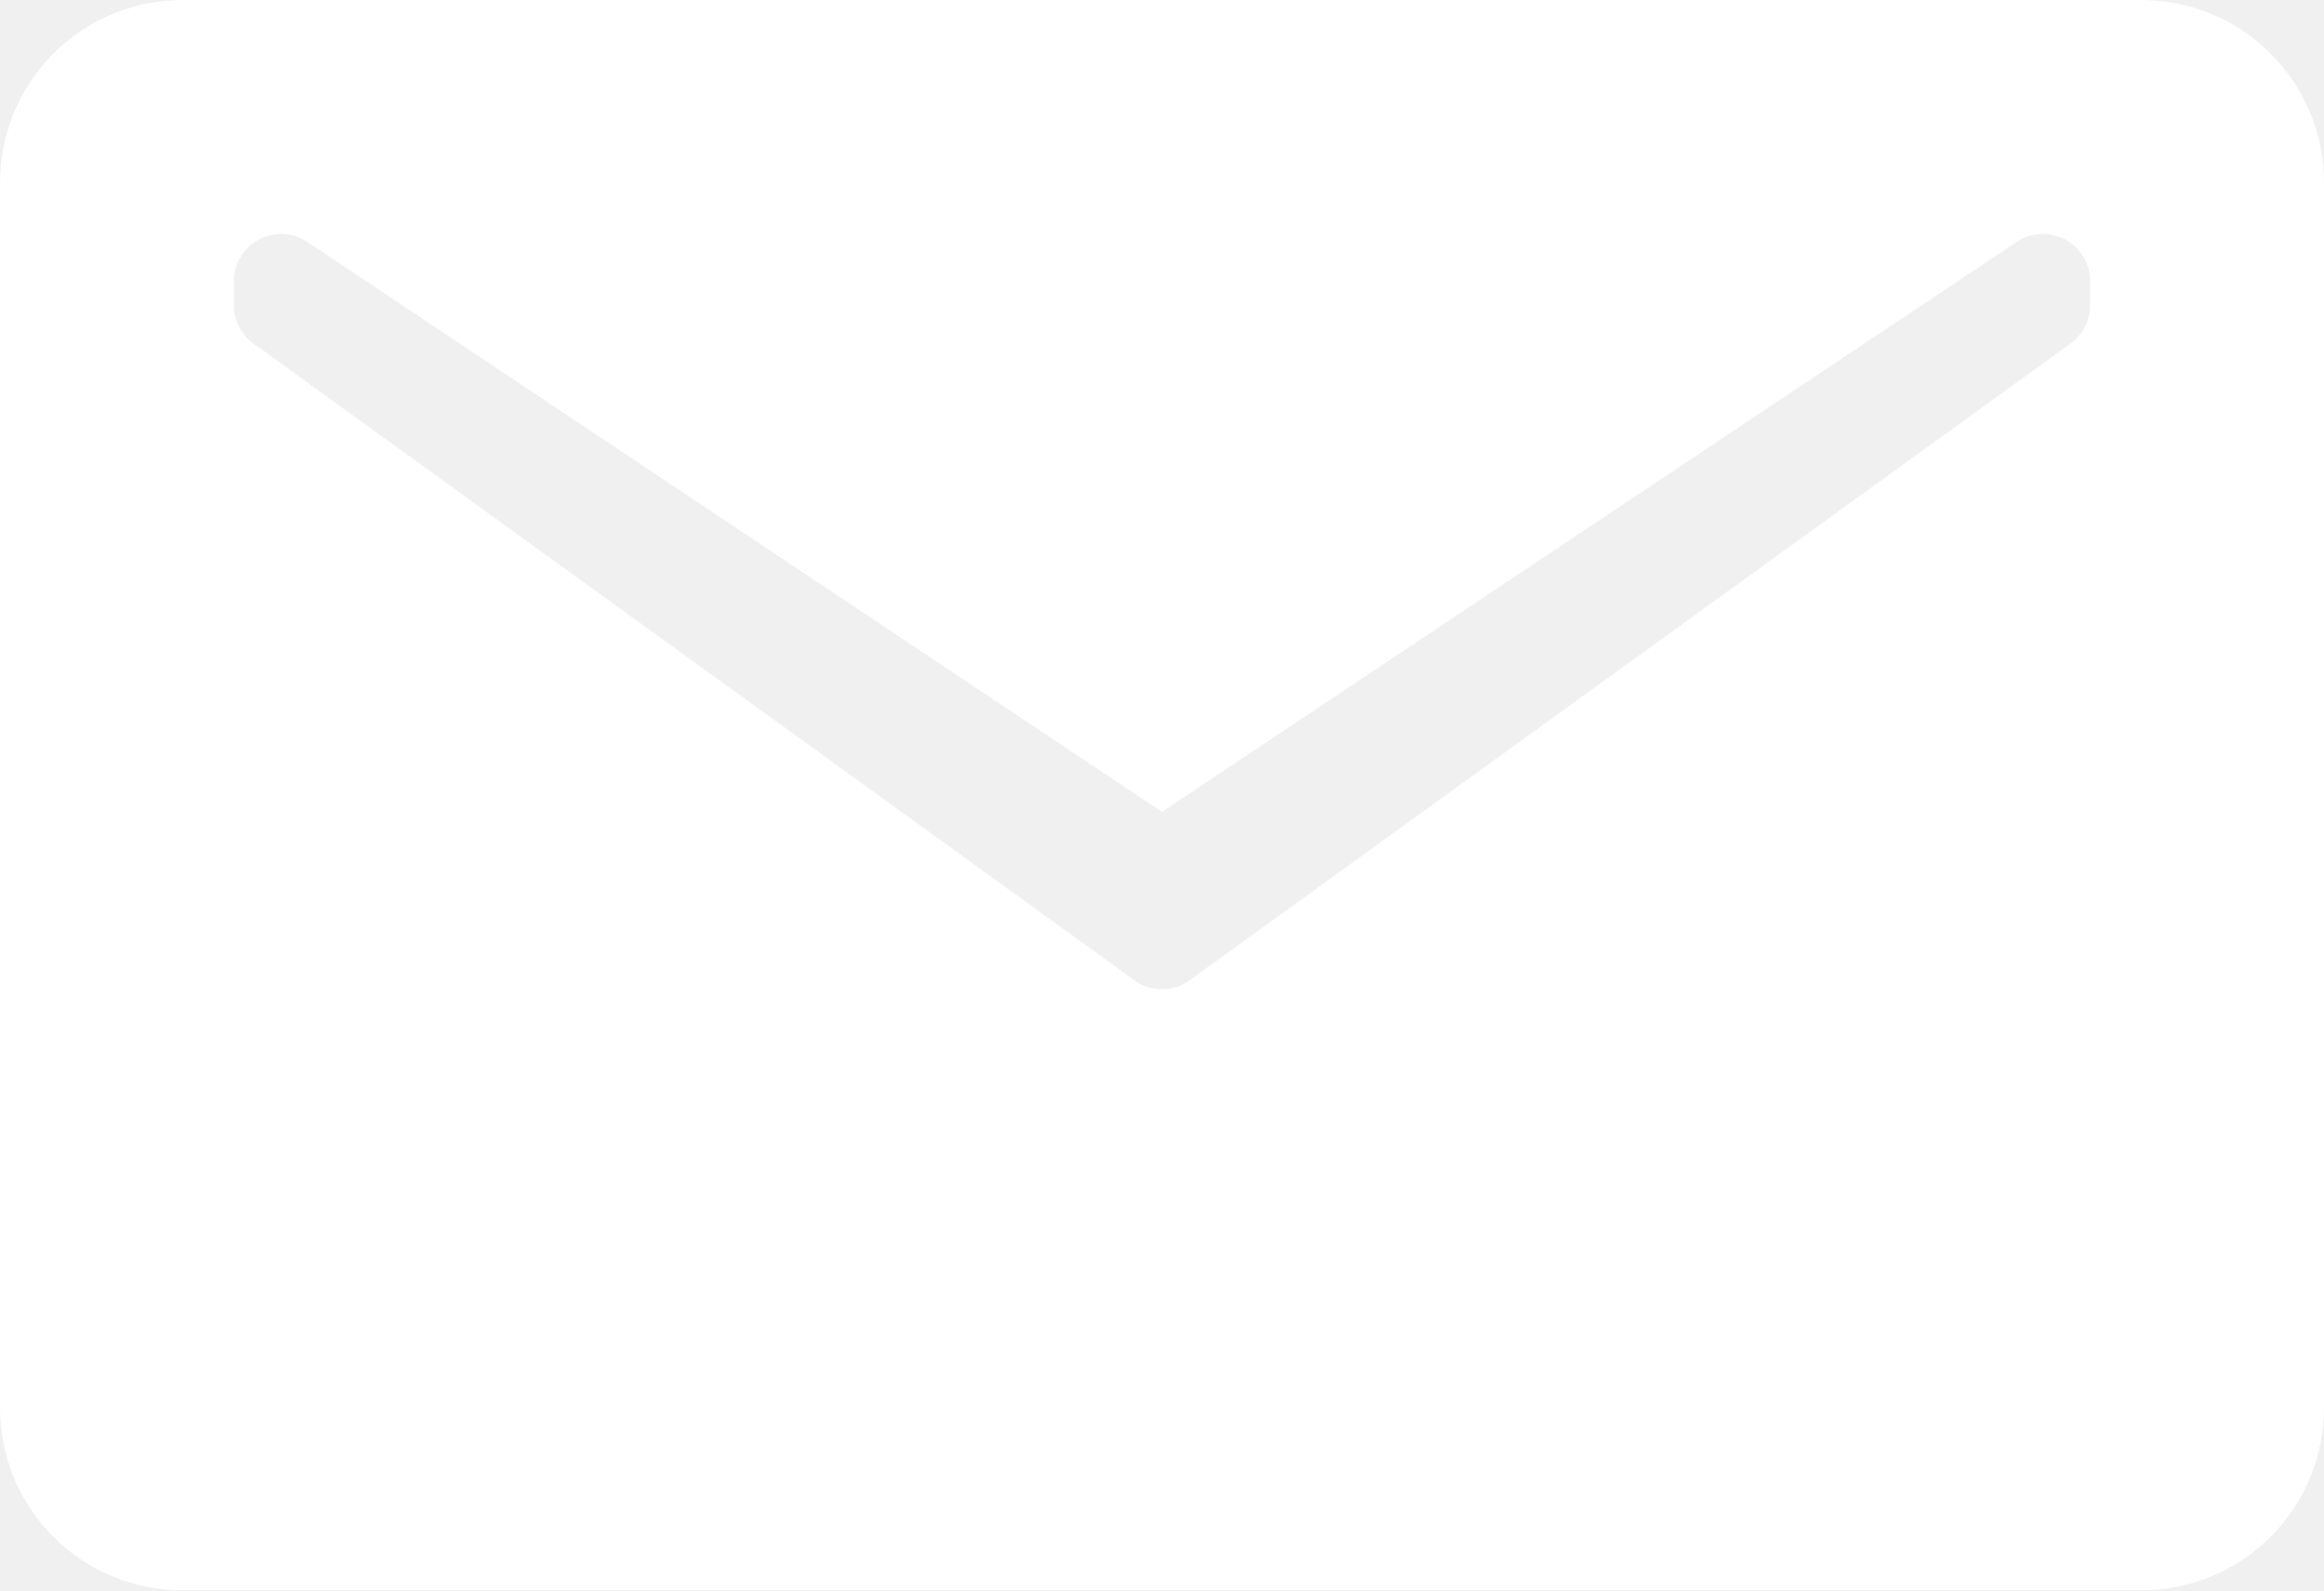
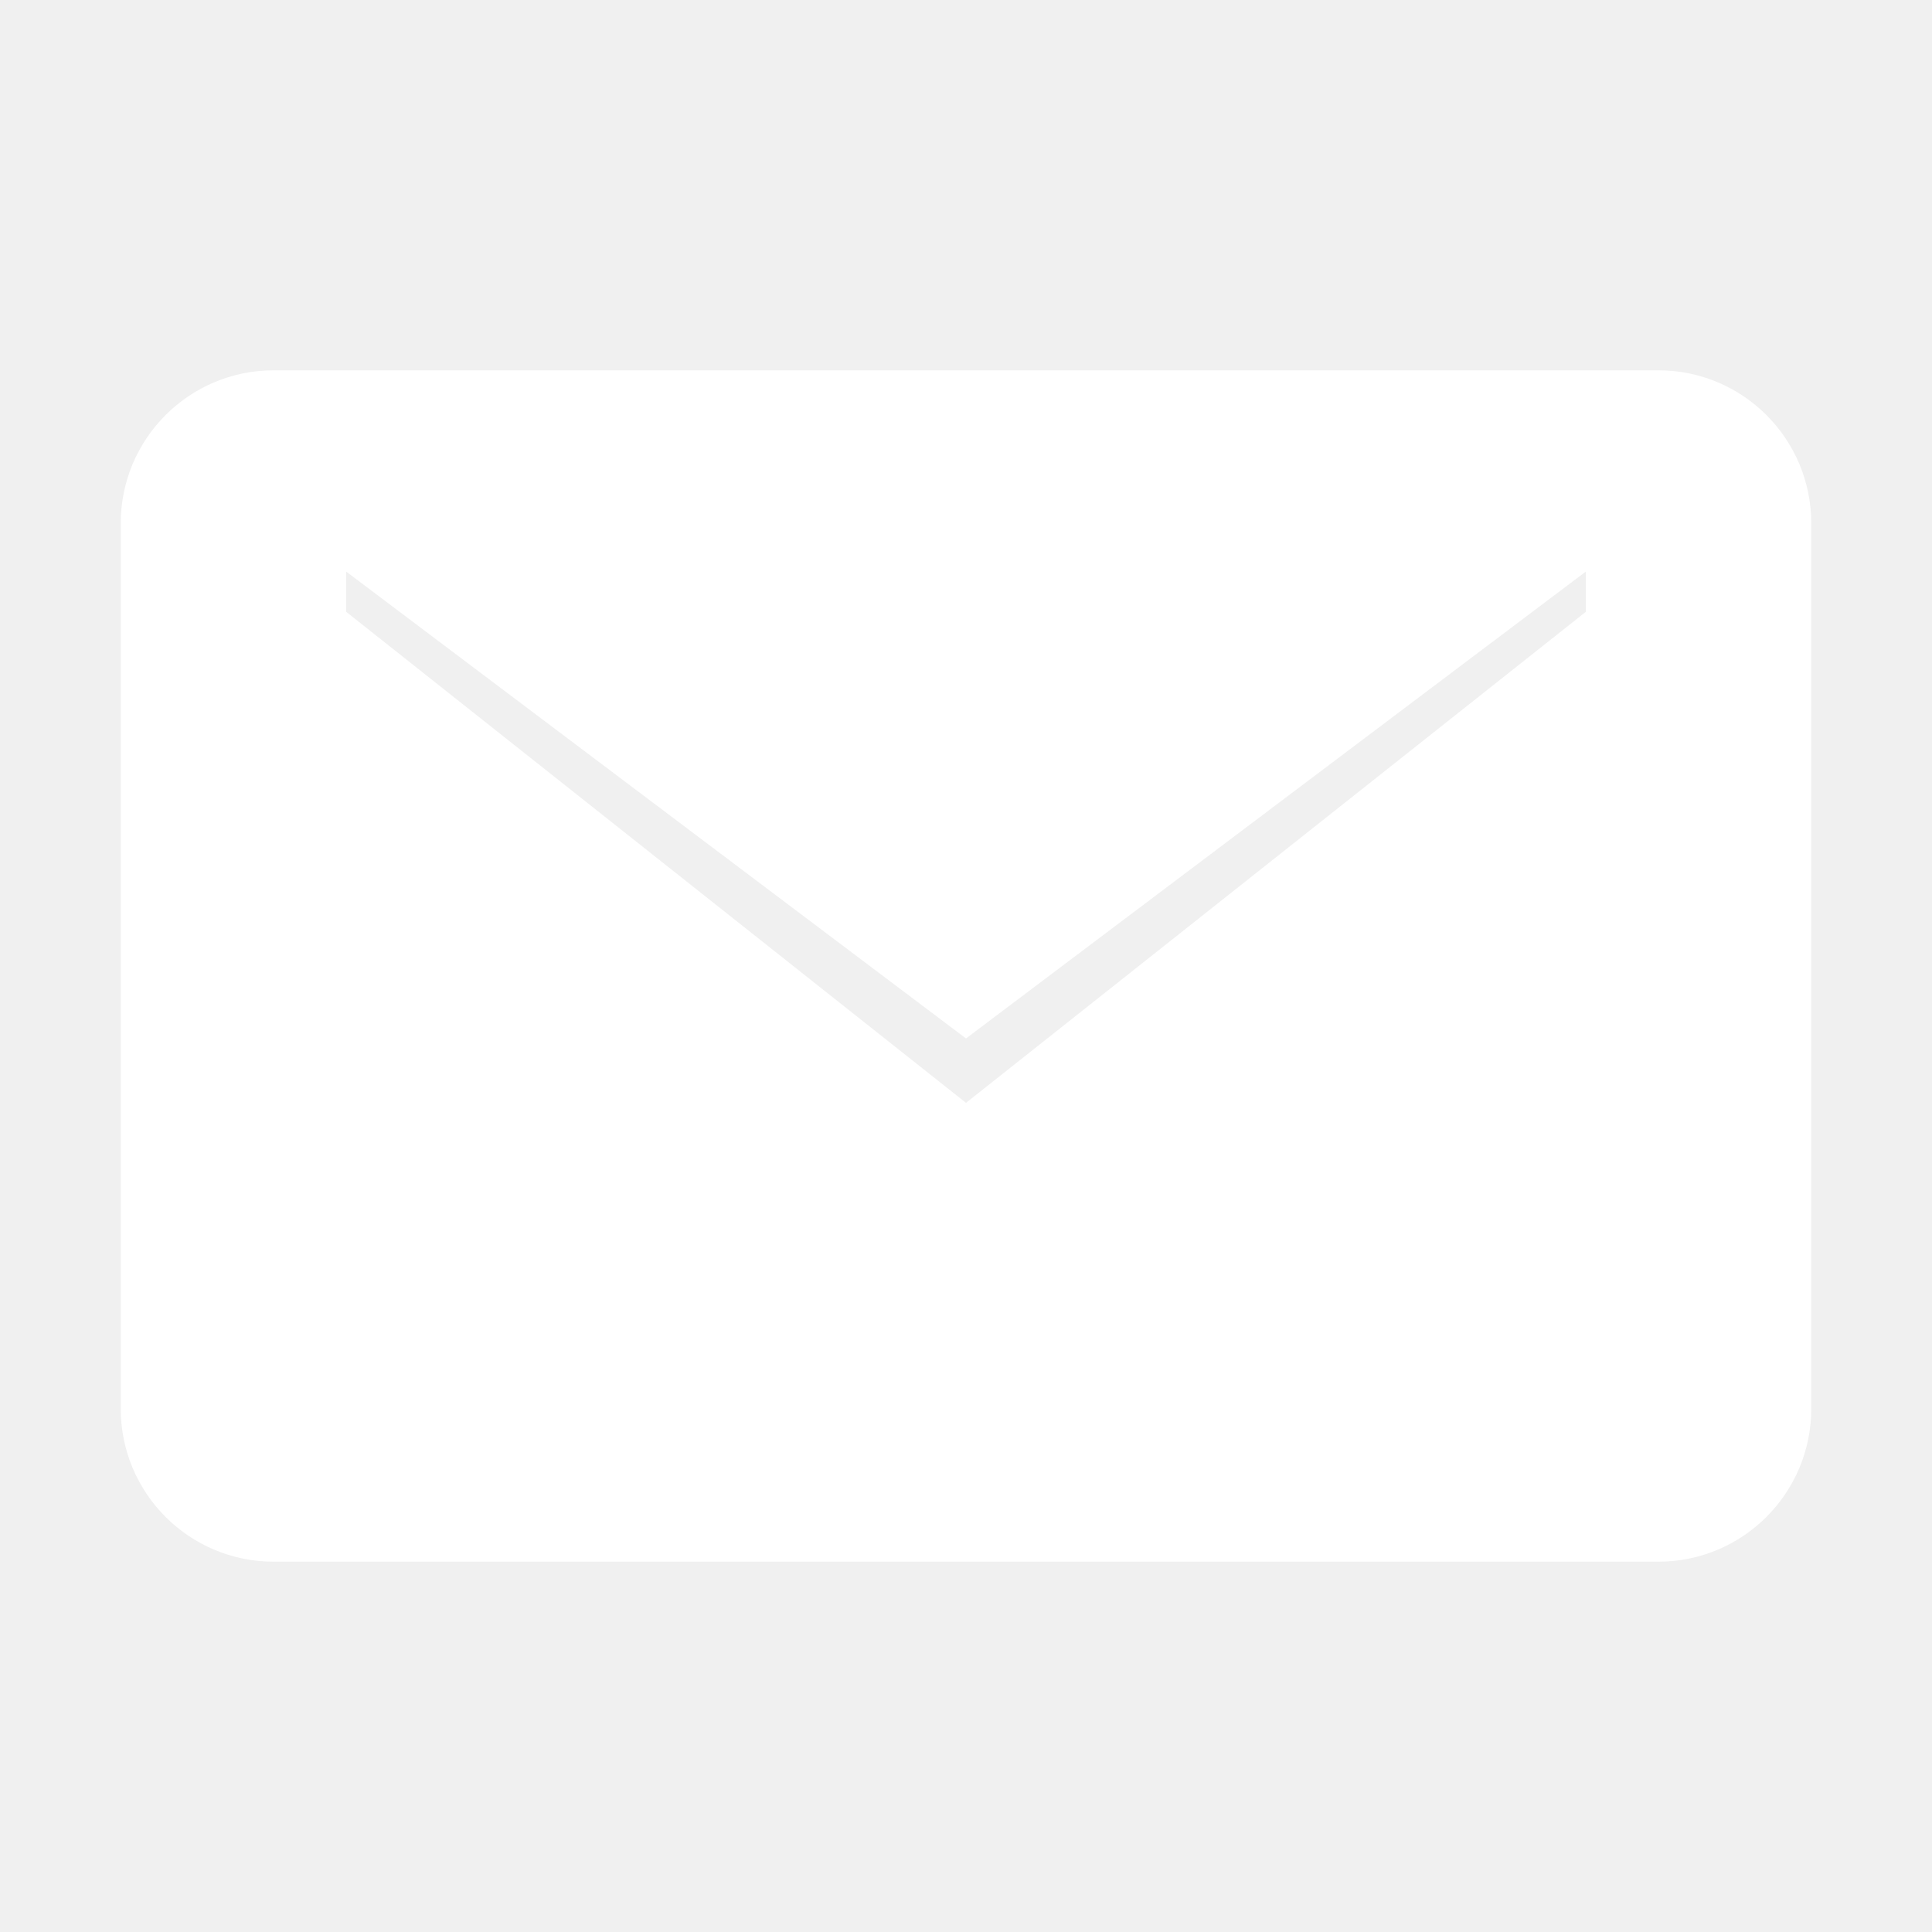
- <svg xmlns="http://www.w3.org/2000/svg" viewBox="0 0 22.16 15.16" width="22.16" height="15.16">
-   <defs>
-     <mask id="flap">
-       <rect width="22.16" height="15.16" fill="#fff" />
-       <path d="M2.68 2.68L11.08 8.28L19.48 2.68L19.48 2.91L11.08 8.98L2.68 2.91Z" fill="#000" stroke="#000" stroke-width=".9" stroke-linejoin="round" />
-     </mask>
-   </defs>
-   <path d="M1.75 0L20.41 0C20.88 0 21.32 0.18 21.65 0.51C21.98 0.84 22.16 1.28 22.16 1.75L22.16 13.41C22.16 13.88 21.98 14.32 21.65 14.65C21.32 14.98 20.88 15.16 20.41 15.16L1.75 15.16C1.28 15.16 0.84 14.98 0.51 14.65C0.18 14.32 0 13.88 0 13.41L0 1.75C0 1.28 0.18 0.84 0.51 0.51C0.84 0.18 1.28 0 1.75 0Z" fill="#FFFFFF" mask="url(#flap)" />
+ <svg xmlns="http://www.w3.org/2000/svg" viewBox="0 0 24 24" fill="none">
+   <path fill="#fff" fill-rule="evenodd" clip-rule="evenodd" d="M3.4 4.6h17.2A1.9 1.9 0 0 1 22.5 6.5v11A1.9 1.9 0 0 1 20.6 19.4H3.4A1.9 1.9 0 0 1 1.5 17.5v-11A1.9 1.9 0 0 1 3.4 4.6zm.9 2.5L12 12.9l7.7-5.8V7.6L12 13.7 4.3 7.6z" />
</svg>
